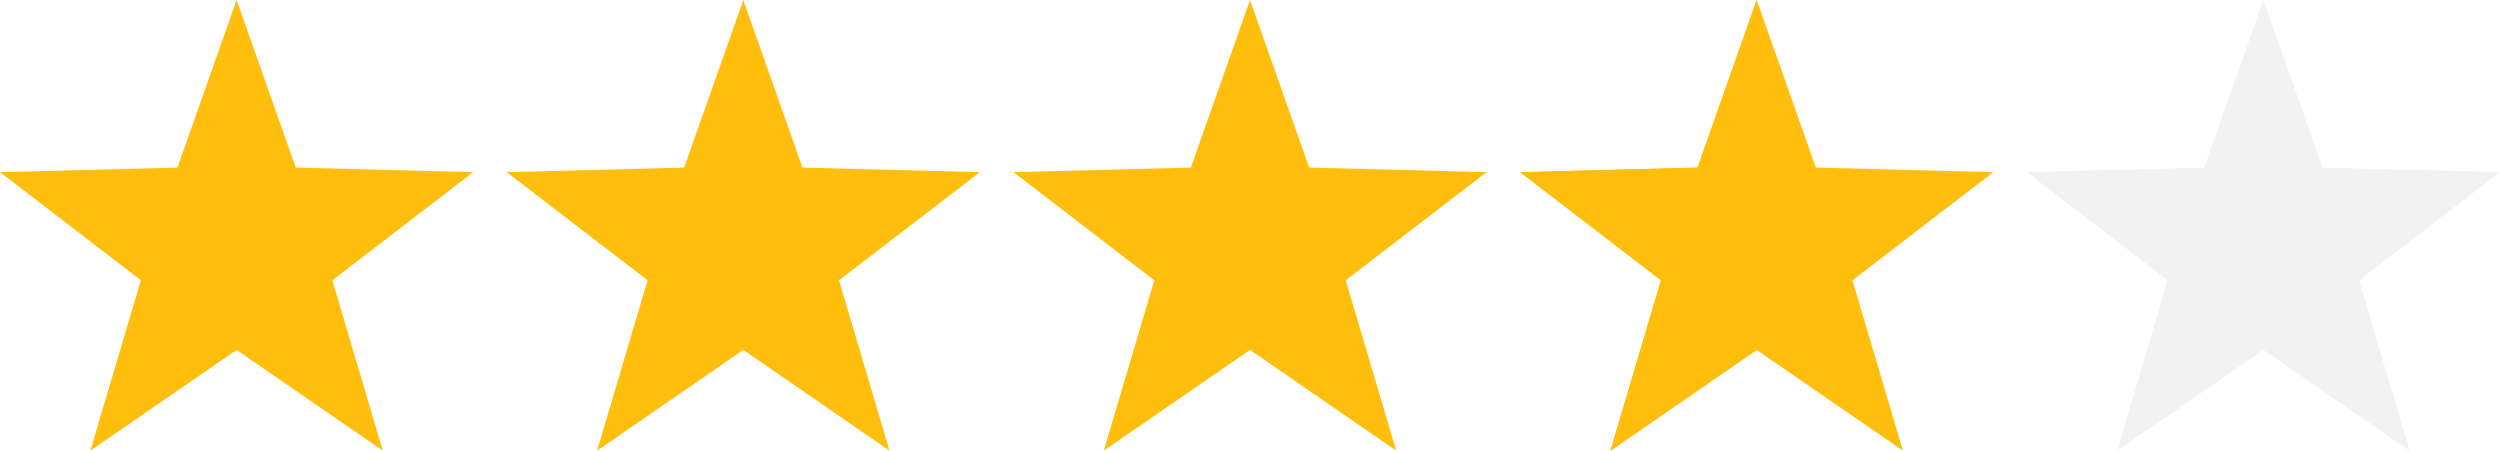
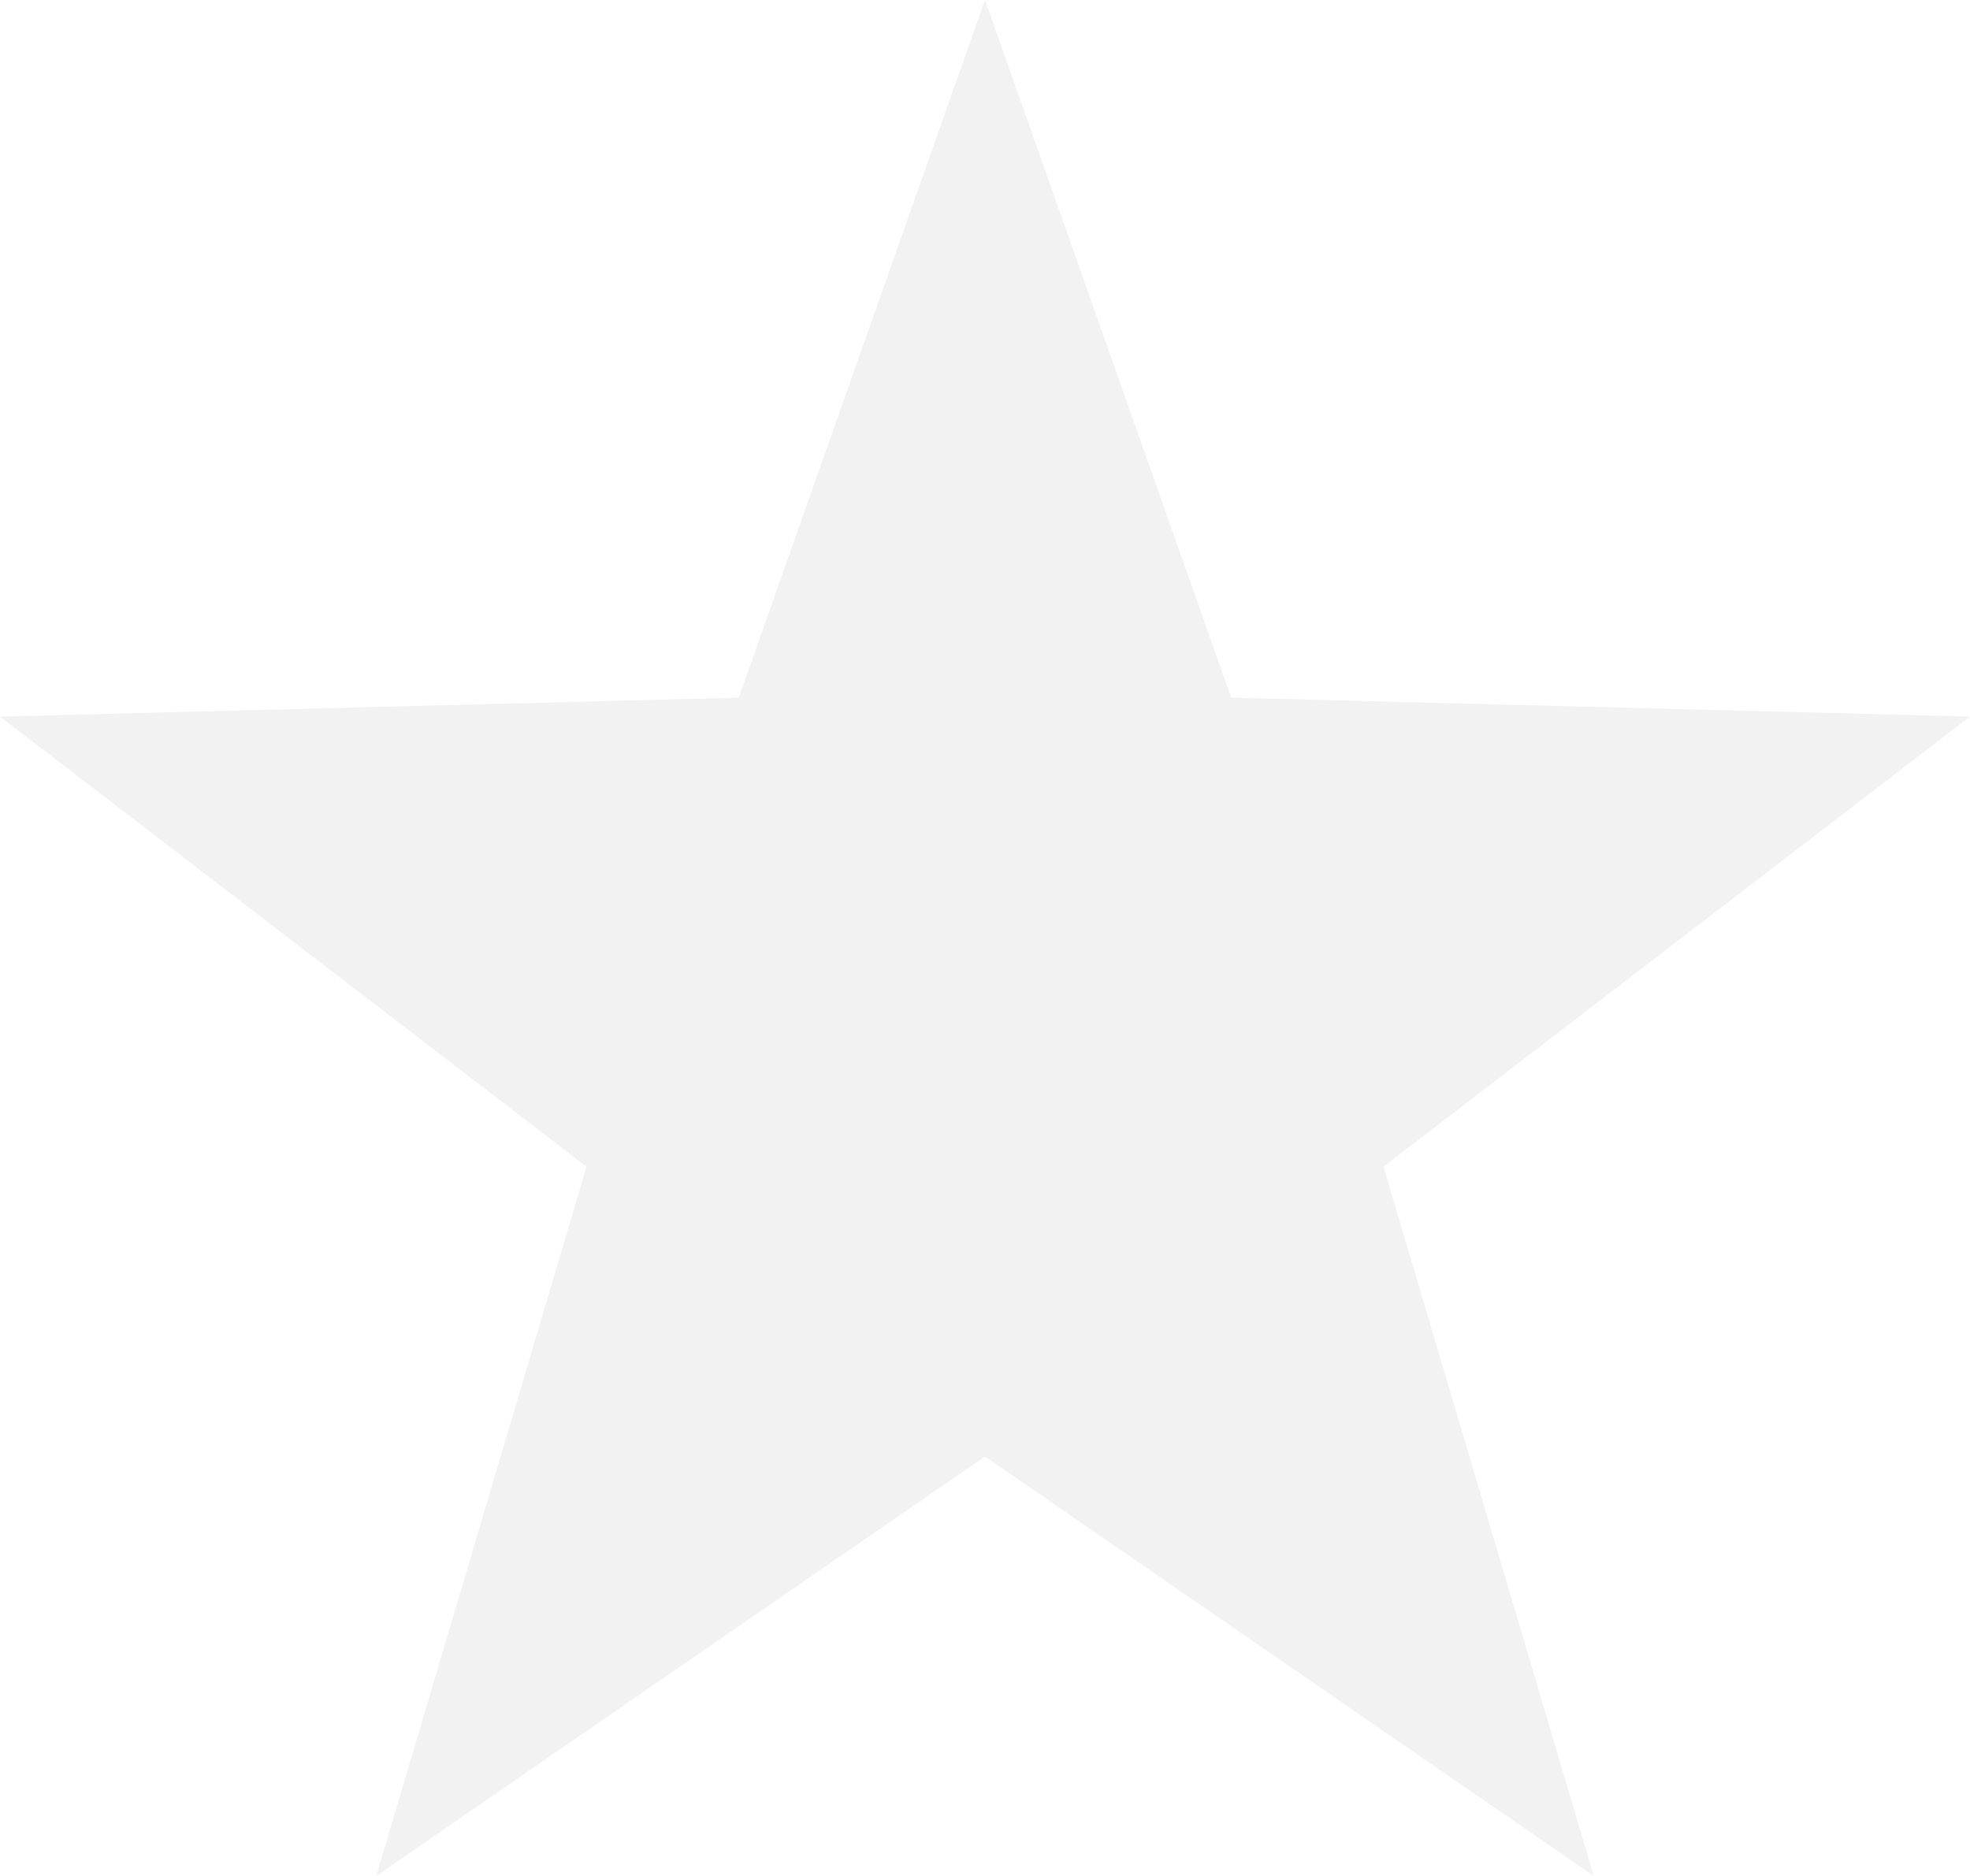
- <svg xmlns="http://www.w3.org/2000/svg" width="75.328" height="13.579" viewBox="626.5 834.883 75.328 13.579">
-   <g data-name="Group 342">
-     <path d="m633.63 834.883 1.781 5.05 5.347.137-4.245 3.258 1.522 5.134-4.406-3.036-4.406 3.036 1.522-5.134-4.245-3.258 5.347-.137z" fill="#ffbe0b" fill-rule="evenodd" data-name="Polygon 5" />
-     <path d="m648.897 834.883 1.782 5.05 5.346.137-4.245 3.258 1.522 5.134-4.405-3.036-4.406 3.036 1.522-5.134-4.245-3.258 5.346-.137z" fill="#ffbe0b" fill-rule="evenodd" data-name="Polygon 6" />
-     <path d="m664.164 834.883 1.783 5.05 5.346.137-4.245 3.258 1.522 5.134-4.406-3.036-4.406 3.036 1.523-5.134-4.246-3.258 5.347-.137z" fill="#ffbe0b" fill-rule="evenodd" data-name="Polygon 7" />
-     <path d="m694.7 834.883 1.782 5.05 5.346.137-4.245 3.258 1.522 5.134-4.405-3.036-4.406 3.036 1.522-5.134-4.245-3.258 5.346-.137z" fill="#f2f2f2" fill-rule="evenodd" data-name="Polygon 9" />
-     <g data-name="Group 282">
-       <path d="m679.432 834.883 1.782 5.05 5.347.137-4.245 3.258 1.522 5.134-4.406-3.036-4.406 3.036 1.522-5.134-4.245-3.258 5.347-.137 1.782-5.05Z" fill="#ffbe0b" fill-rule="evenodd" data-name="Path 120" />
-       <path d="M679.431 845.426v-10.543l-1.781 5.05-5.347.137 4.245 3.257-1.522 5.135 4.405-3.036Z" fill="#ffbe0b" fill-rule="evenodd" data-name="Intersection 1" />
-     </g>
-   </g>
+ <svg xmlns="http://www.w3.org/2000/svg" width="14.258" height="13.579" viewBox="50.711 0 14.258 13.579">
+   <path d="m57.84 0 1.782 5.05 5.347.137-4.245 3.258 1.522 5.134-4.406-3.036-4.406 3.036 1.522-5.134-4.245-3.258 5.347-.137z" fill="#f2f2f2" fill-rule="evenodd" data-name="Polygon 9" />
</svg>
